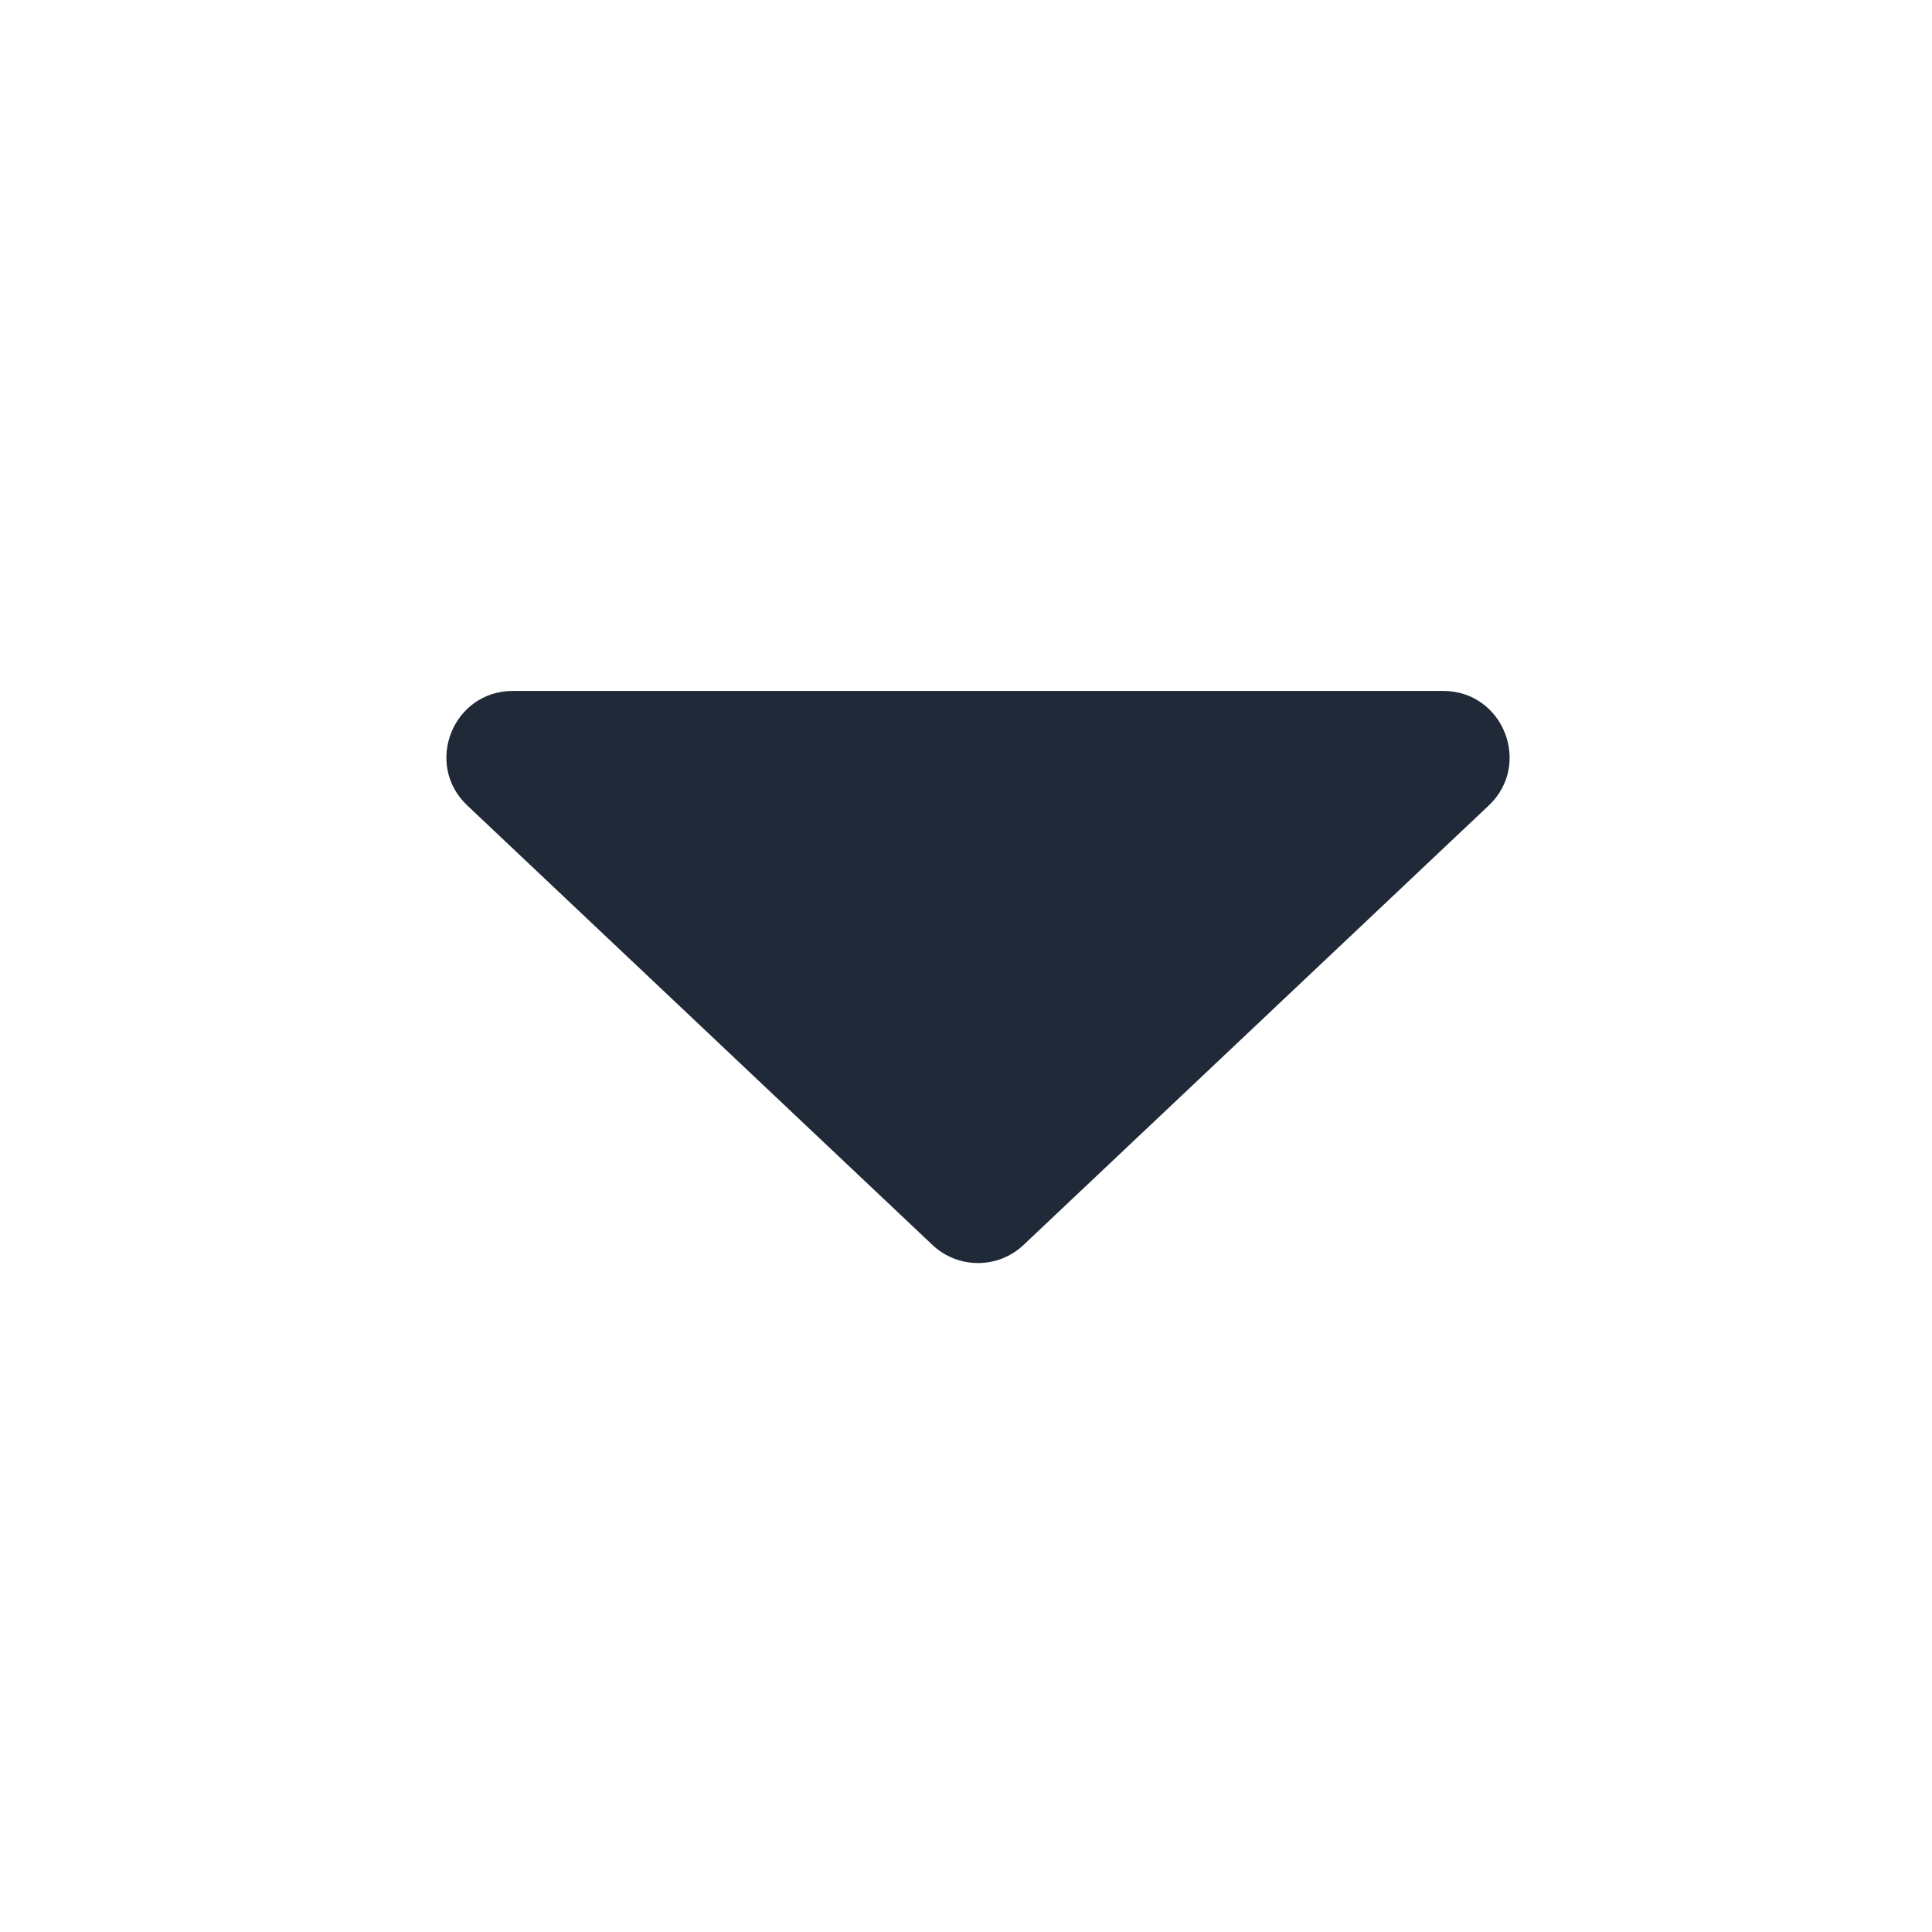
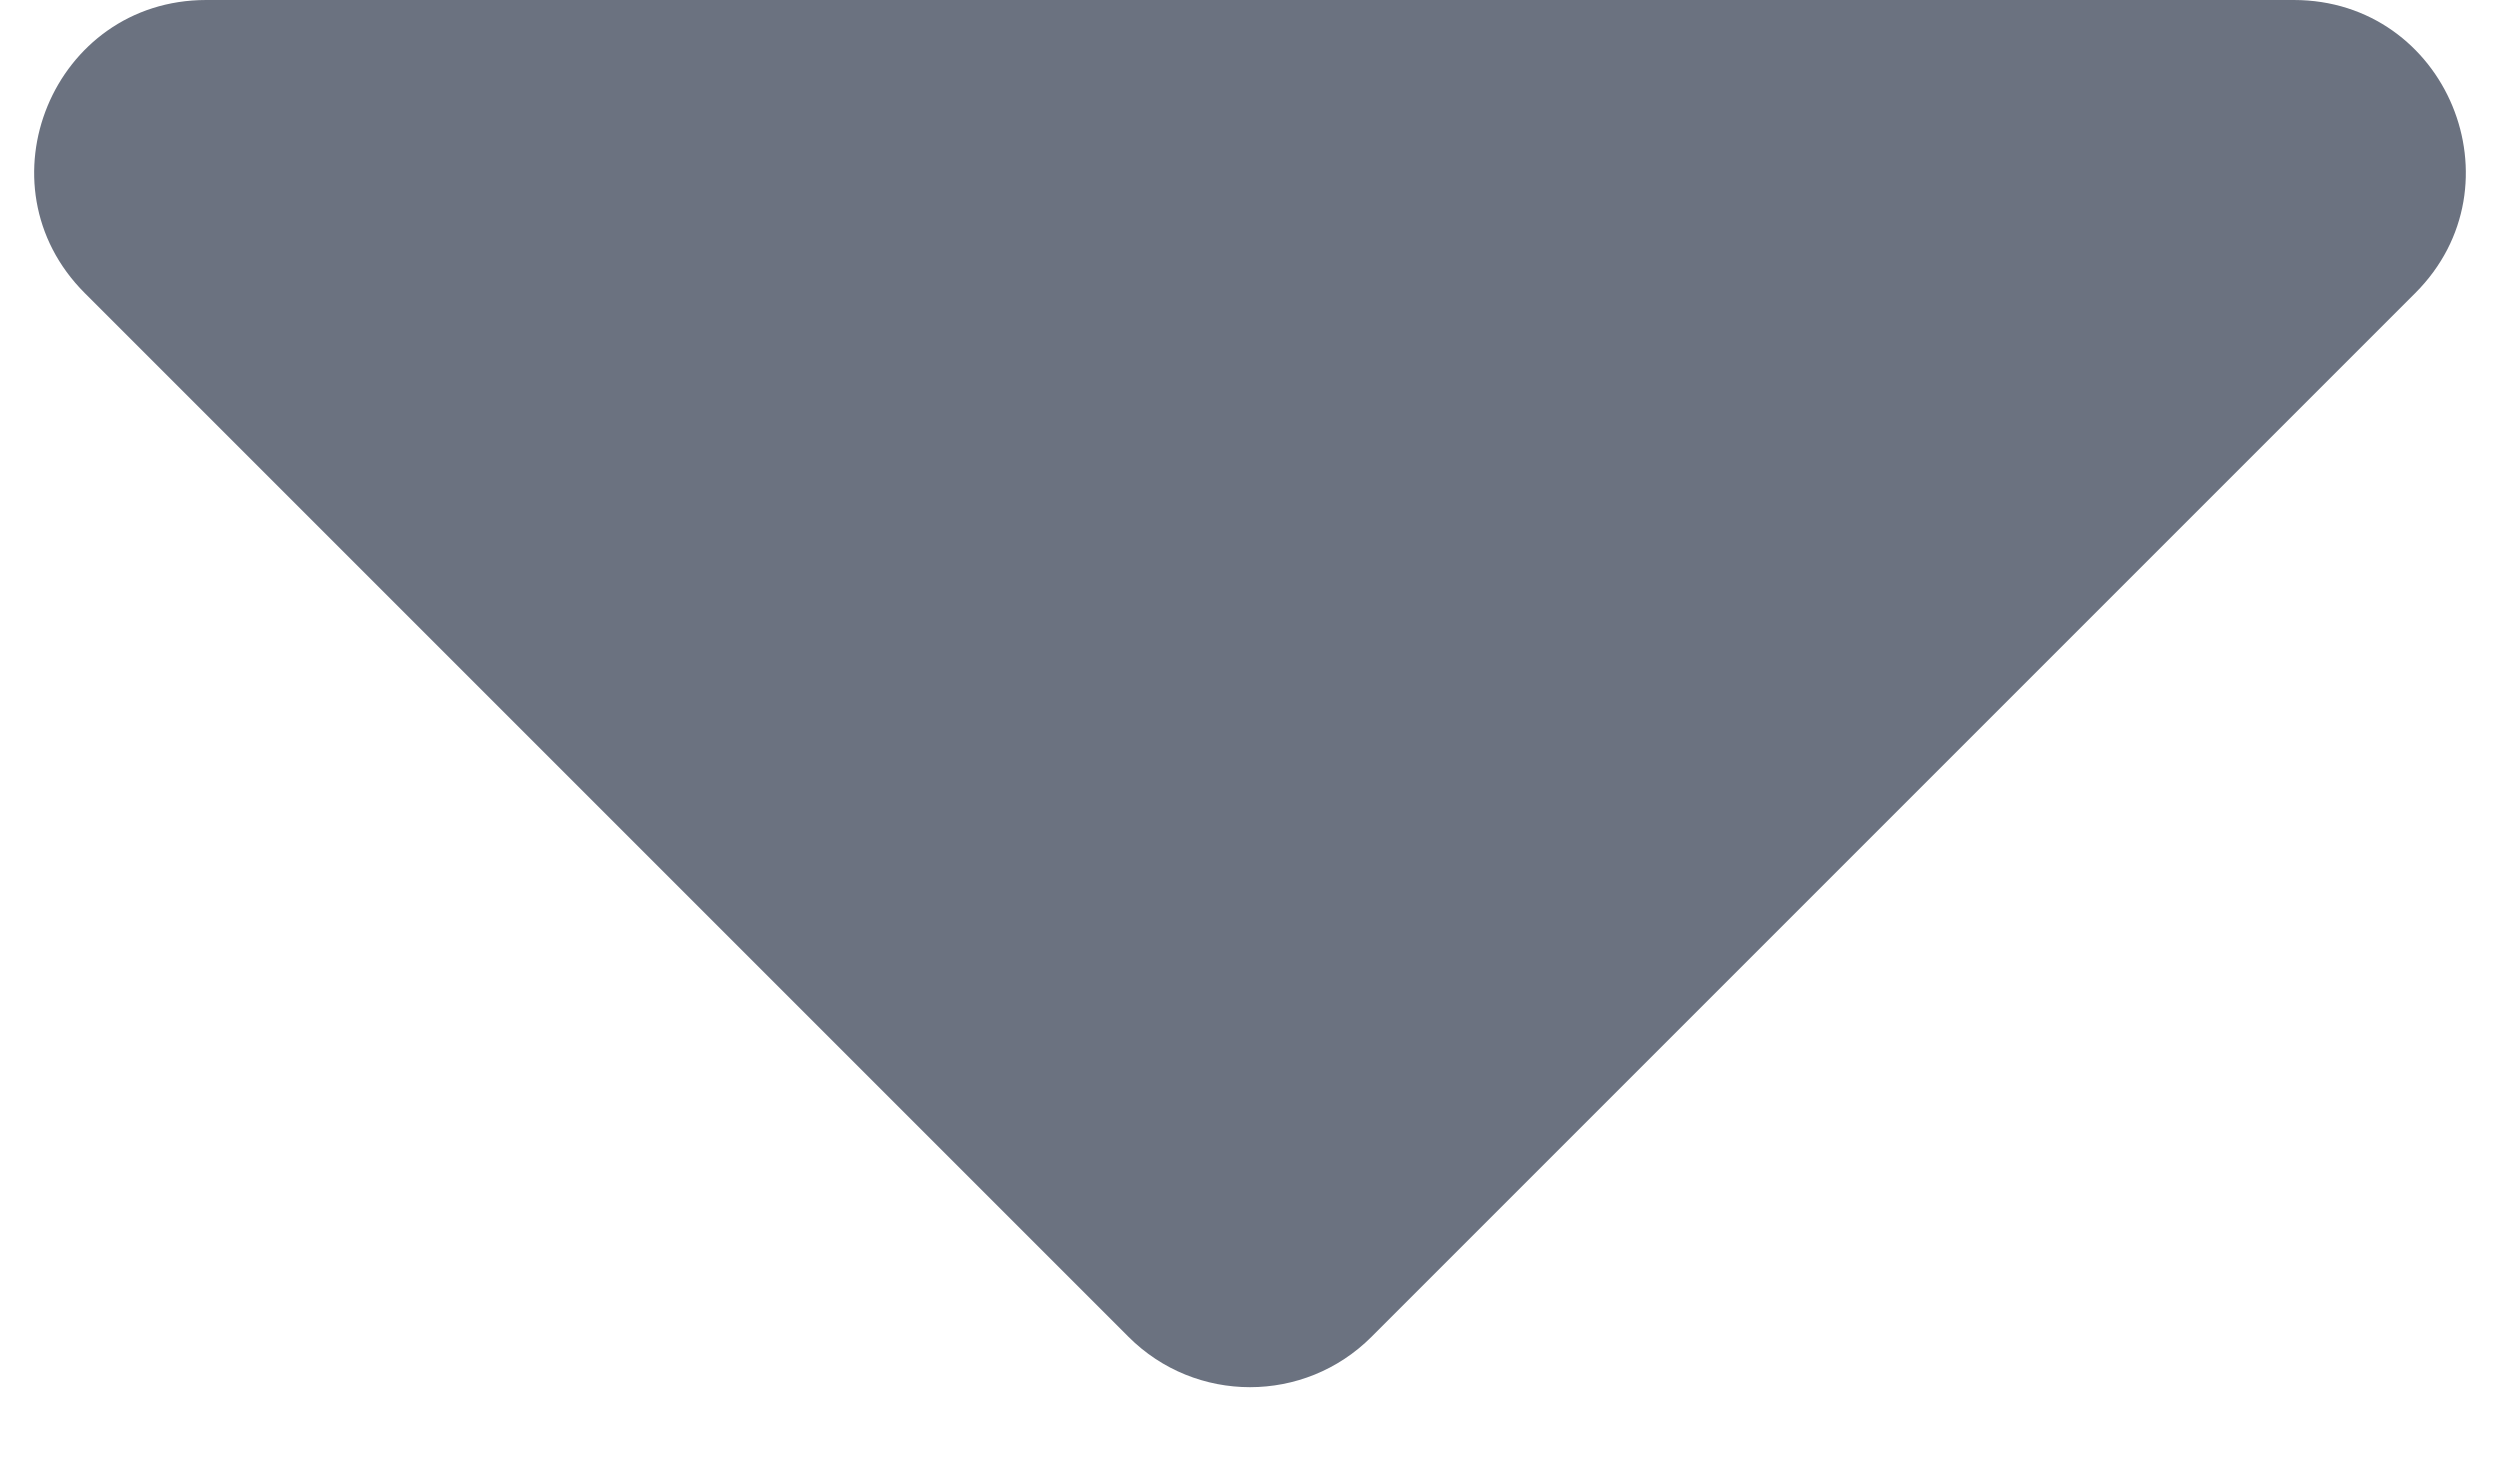
- <svg xmlns="http://www.w3.org/2000/svg" width="24" height="24" viewBox="0 0 24 24" fill="none">
-   <path d="M12.715 15.465C12.398 15.765 11.901 15.765 11.583 15.465L5.805 10.006C5.263 9.494 5.625 8.583 6.371 8.583L17.928 8.583C18.673 8.583 19.035 9.494 18.494 10.006L12.715 15.465Z" fill="#1F2937" />
+ <svg xmlns="http://www.w3.org/2000/svg" width="12" height="7" viewBox="0 0 12 7" fill="none">
+   <path d="M6.583 6.417C6.261 6.739 5.739 6.739 5.417 6.417L0.407 1.407C-0.112 0.888 0.255 3.16343e-07 0.99 3.80531e-07L11.01 1.25657e-06C11.745 1.32076e-06 12.112 0.888 11.593 1.407L6.583 6.417Z" fill="#6B7280" />
</svg>
